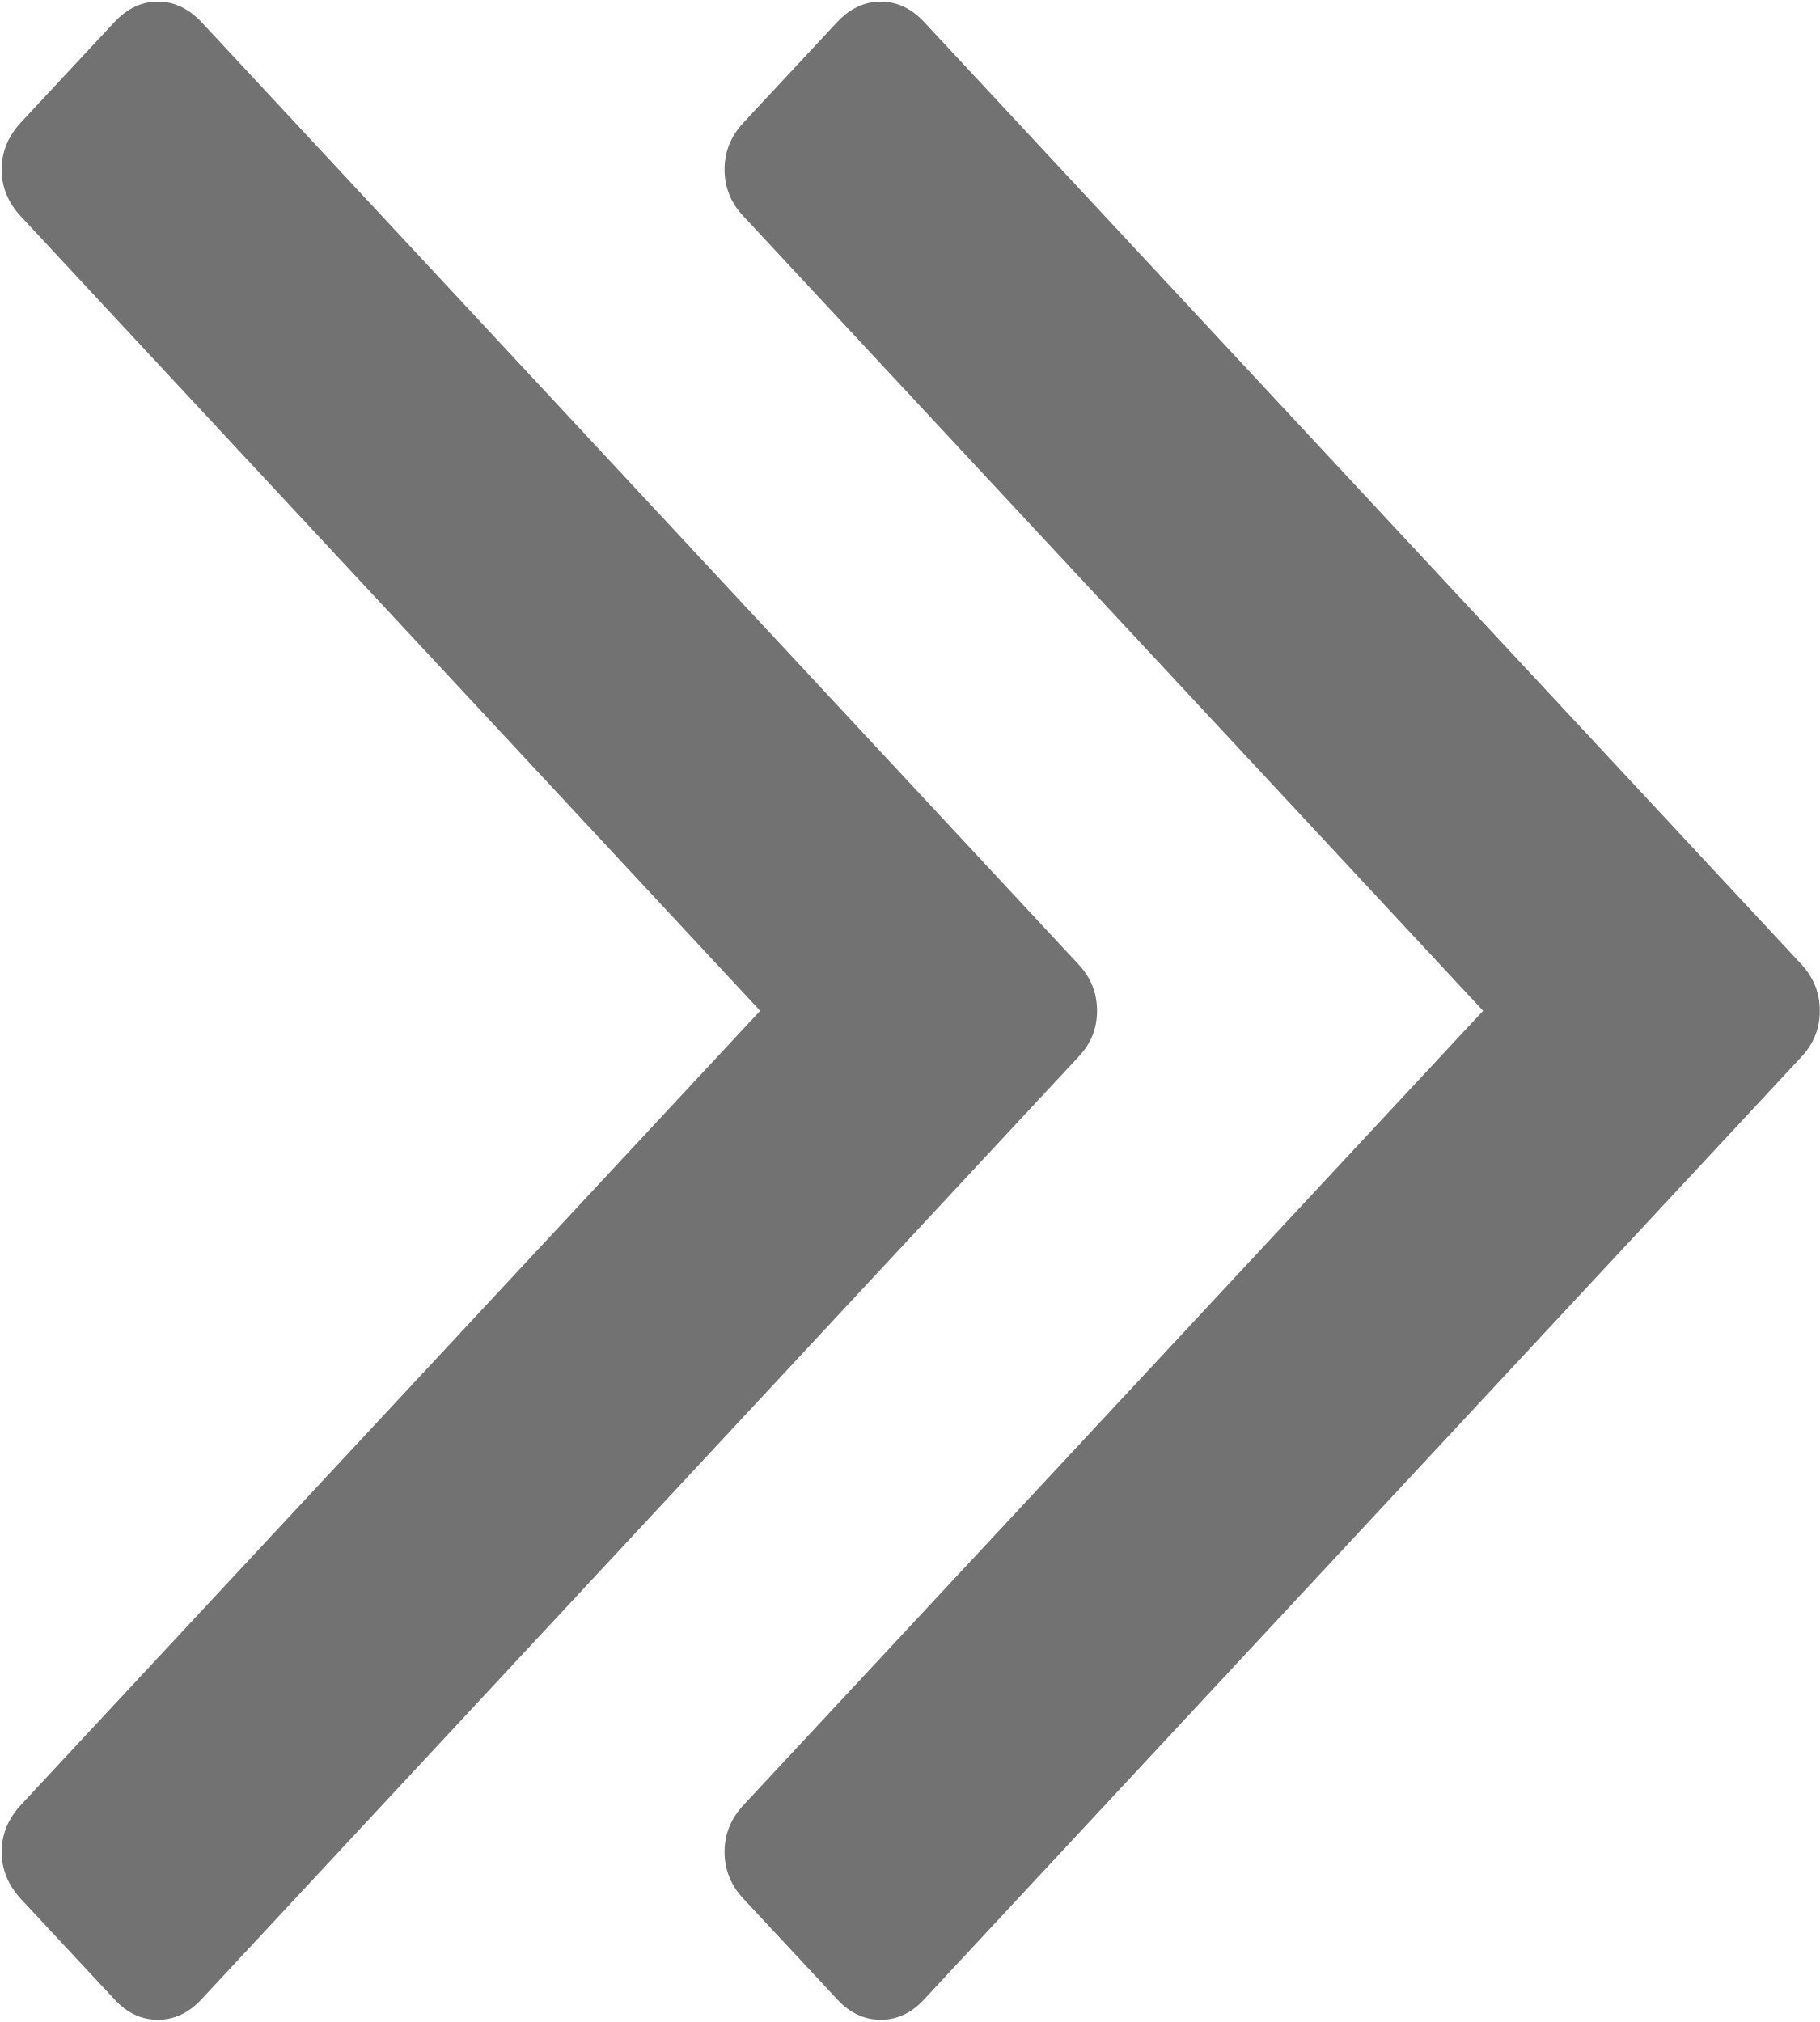
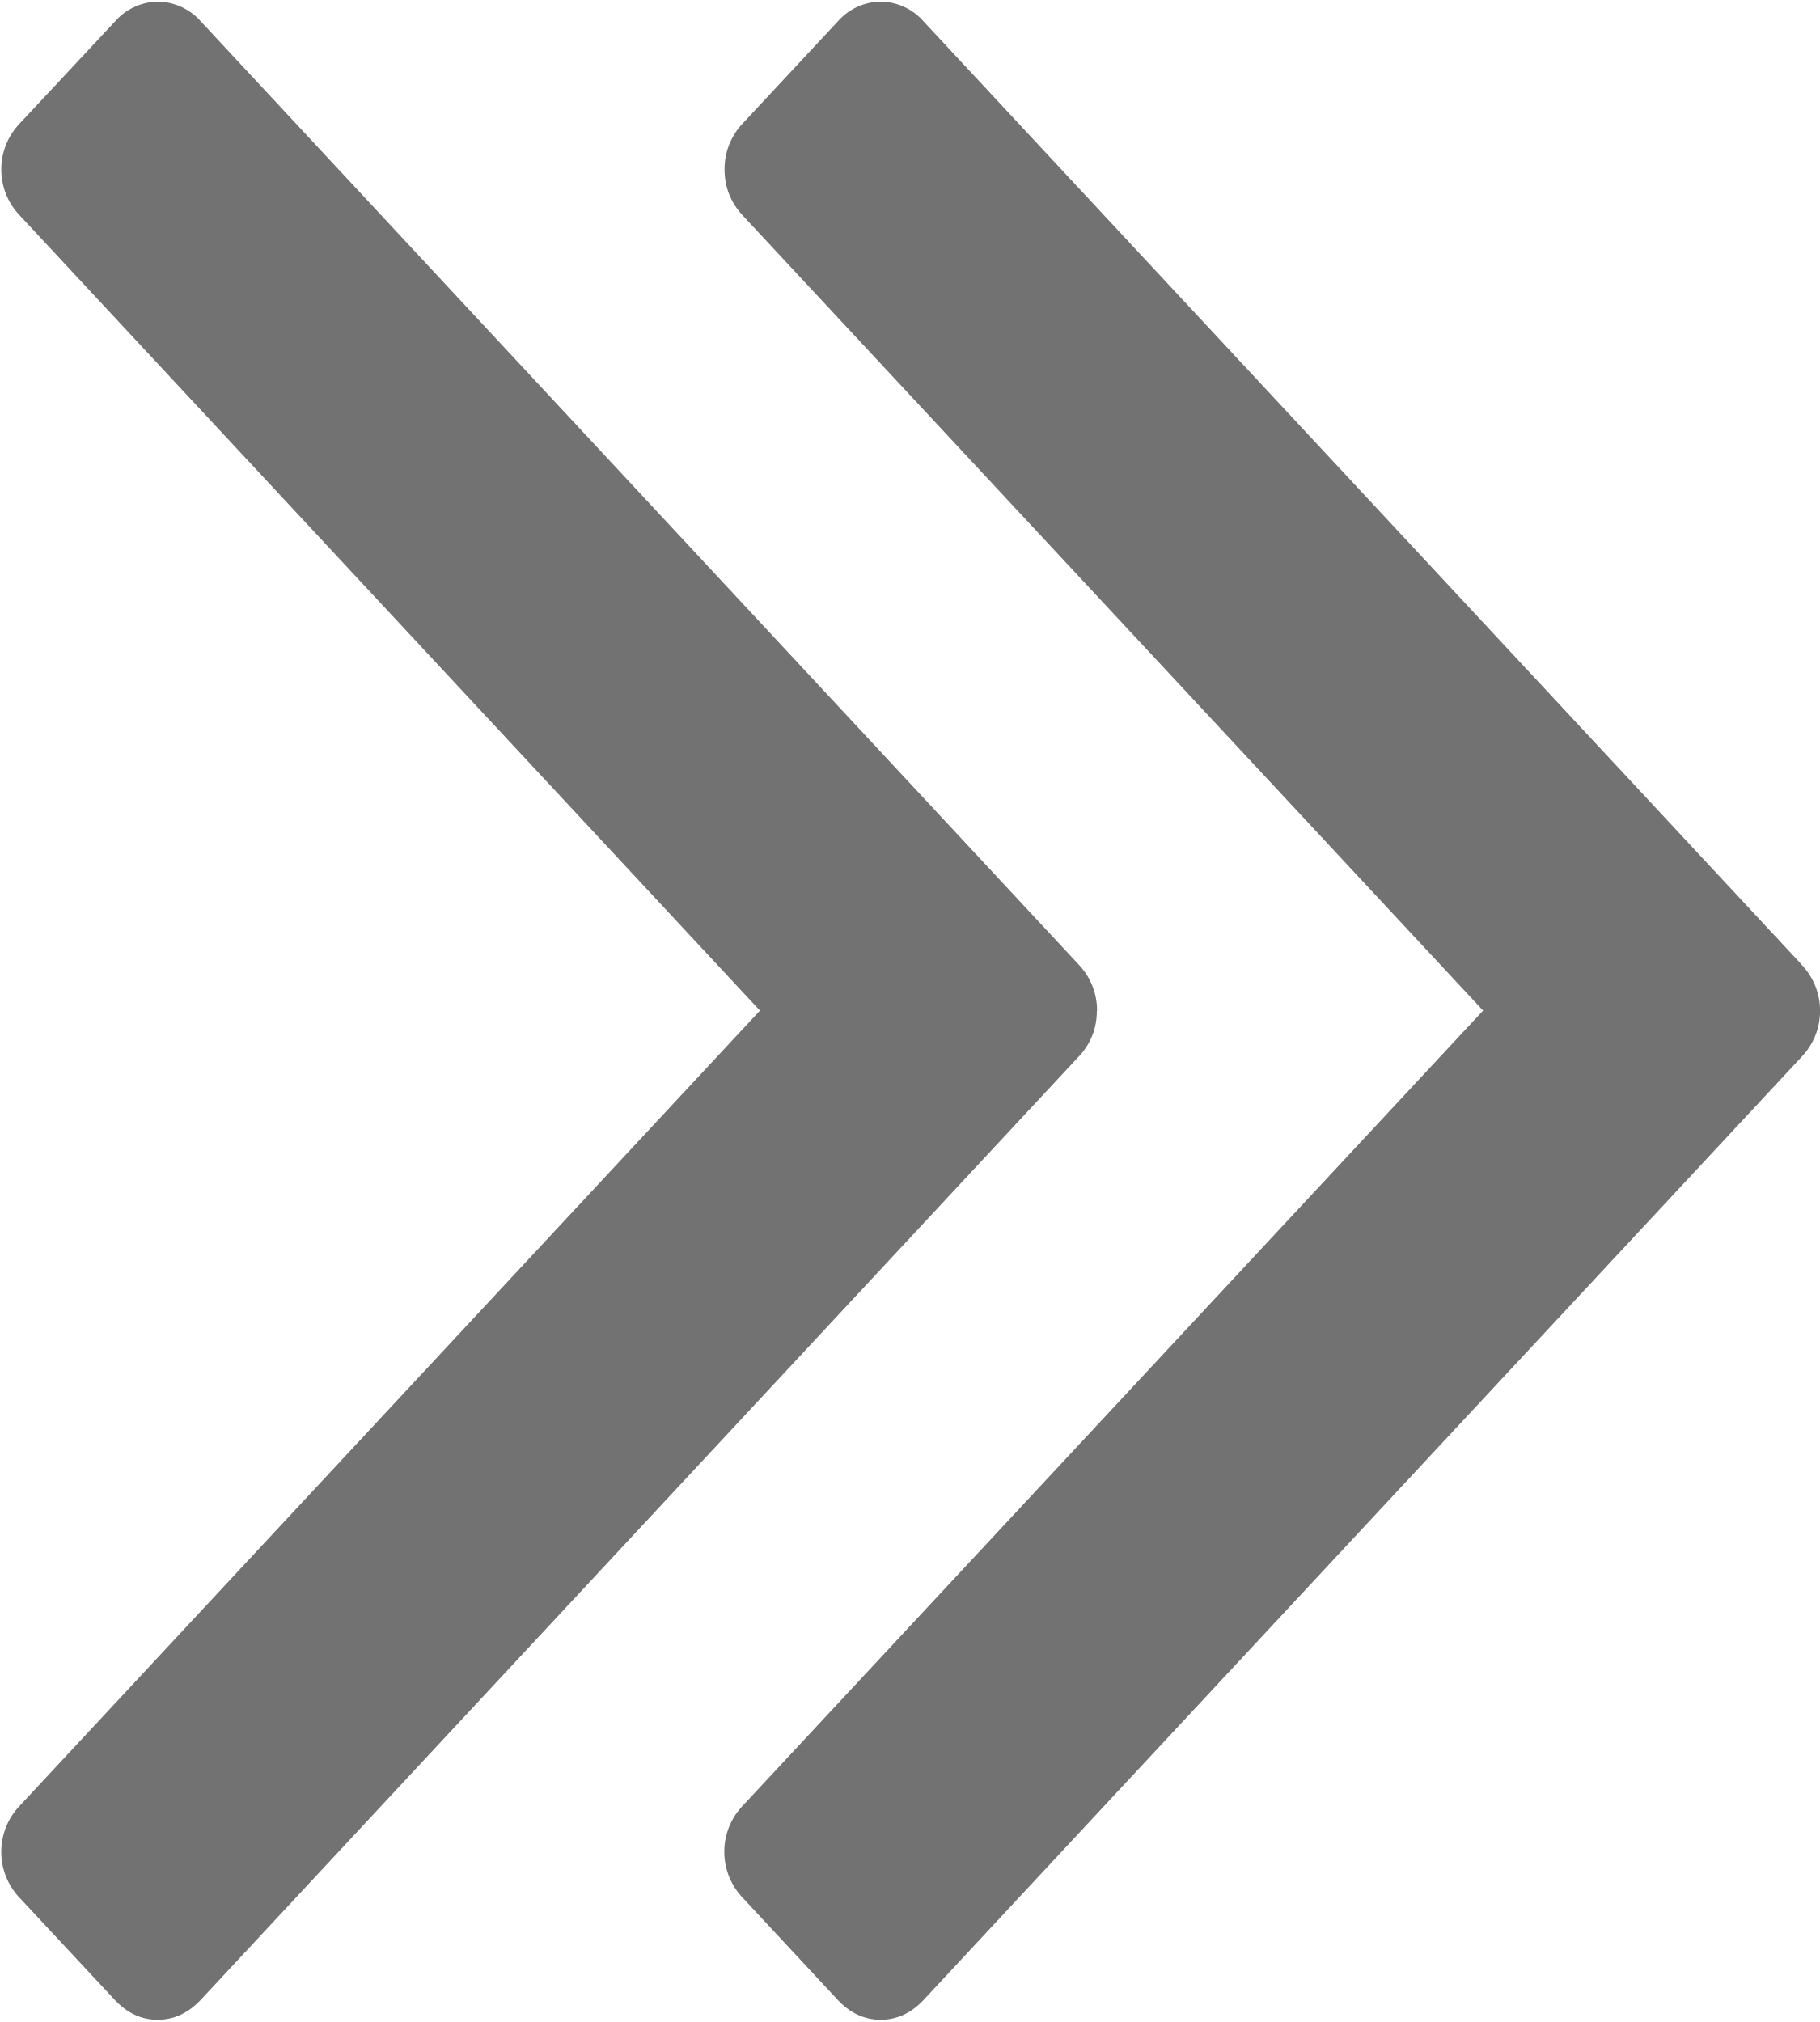
- <svg width="9" height="10" viewBox="0 0 9 10" fill="none">
-   <path fill-rule="evenodd" clip-rule="evenodd" d="M8.907 4.768L4.569 0.108C4.507 0.042 4.436 0.008 4.355 0.008C4.275 0.008 4.203 0.042 4.141 0.108L3.675 0.608C3.613 0.675 3.583 0.752 3.583 0.838C3.583 0.925 3.613 1.002 3.675 1.068L7.334 4.999L3.675 8.929C3.613 8.996 3.583 9.072 3.583 9.159C3.583 9.245 3.613 9.322 3.675 9.389L4.141 9.889C4.203 9.956 4.275 9.989 4.355 9.989C4.436 9.989 4.507 9.956 4.569 9.889L8.907 5.228C8.969 5.162 8.999 5.086 8.999 4.999C8.999 4.912 8.969 4.835 8.907 4.768ZM5.425 4.999C5.425 4.912 5.395 4.835 5.332 4.768L0.995 0.108C0.932 0.042 0.861 0.008 0.781 0.008C0.7 0.008 0.629 0.042 0.567 0.108L0.101 0.608C0.04 0.675 0.008 0.752 0.008 0.838C0.008 0.925 0.04 1.002 0.101 1.068L3.759 4.999L0.101 8.929C0.04 8.996 0.008 9.072 0.008 9.159C0.008 9.245 0.04 9.322 0.101 9.389L0.567 9.889C0.629 9.956 0.7 9.989 0.781 9.989C0.861 9.989 0.932 9.956 0.995 9.889L5.332 5.228C5.395 5.162 5.425 5.086 5.425 4.999Z" fill="#727272" />
+ <svg width="9" height="10" fill="none">
+   <path fill-rule="evenodd" clip-rule="evenodd" d="M8.907 4.768L4.569.108a.286.286 0 00-.214-.1.286.286 0 00-.214.1l-.466.5a.327.327 0 00-.092.23c0 .087.03.164.092.23l3.659 3.93-3.659 3.93a.33.33 0 000 .46l.466.501c.062.067.134.1.214.1.08 0 .152-.033.214-.1l4.338-4.66a.33.33 0 000-.46zm-3.482.23a.328.328 0 00-.093-.23L.995.108a.288.288 0 00-.214-.1.287.287 0 00-.214.1L.1.608a.329.329 0 000 .46l3.658 3.93L.1 8.928a.33.33 0 000 .461l.466.5c.062.067.133.1.214.1.08 0 .151-.033.214-.1l4.337-4.66a.323.323 0 00.093-.23z" fill="#727272" />
</svg>
